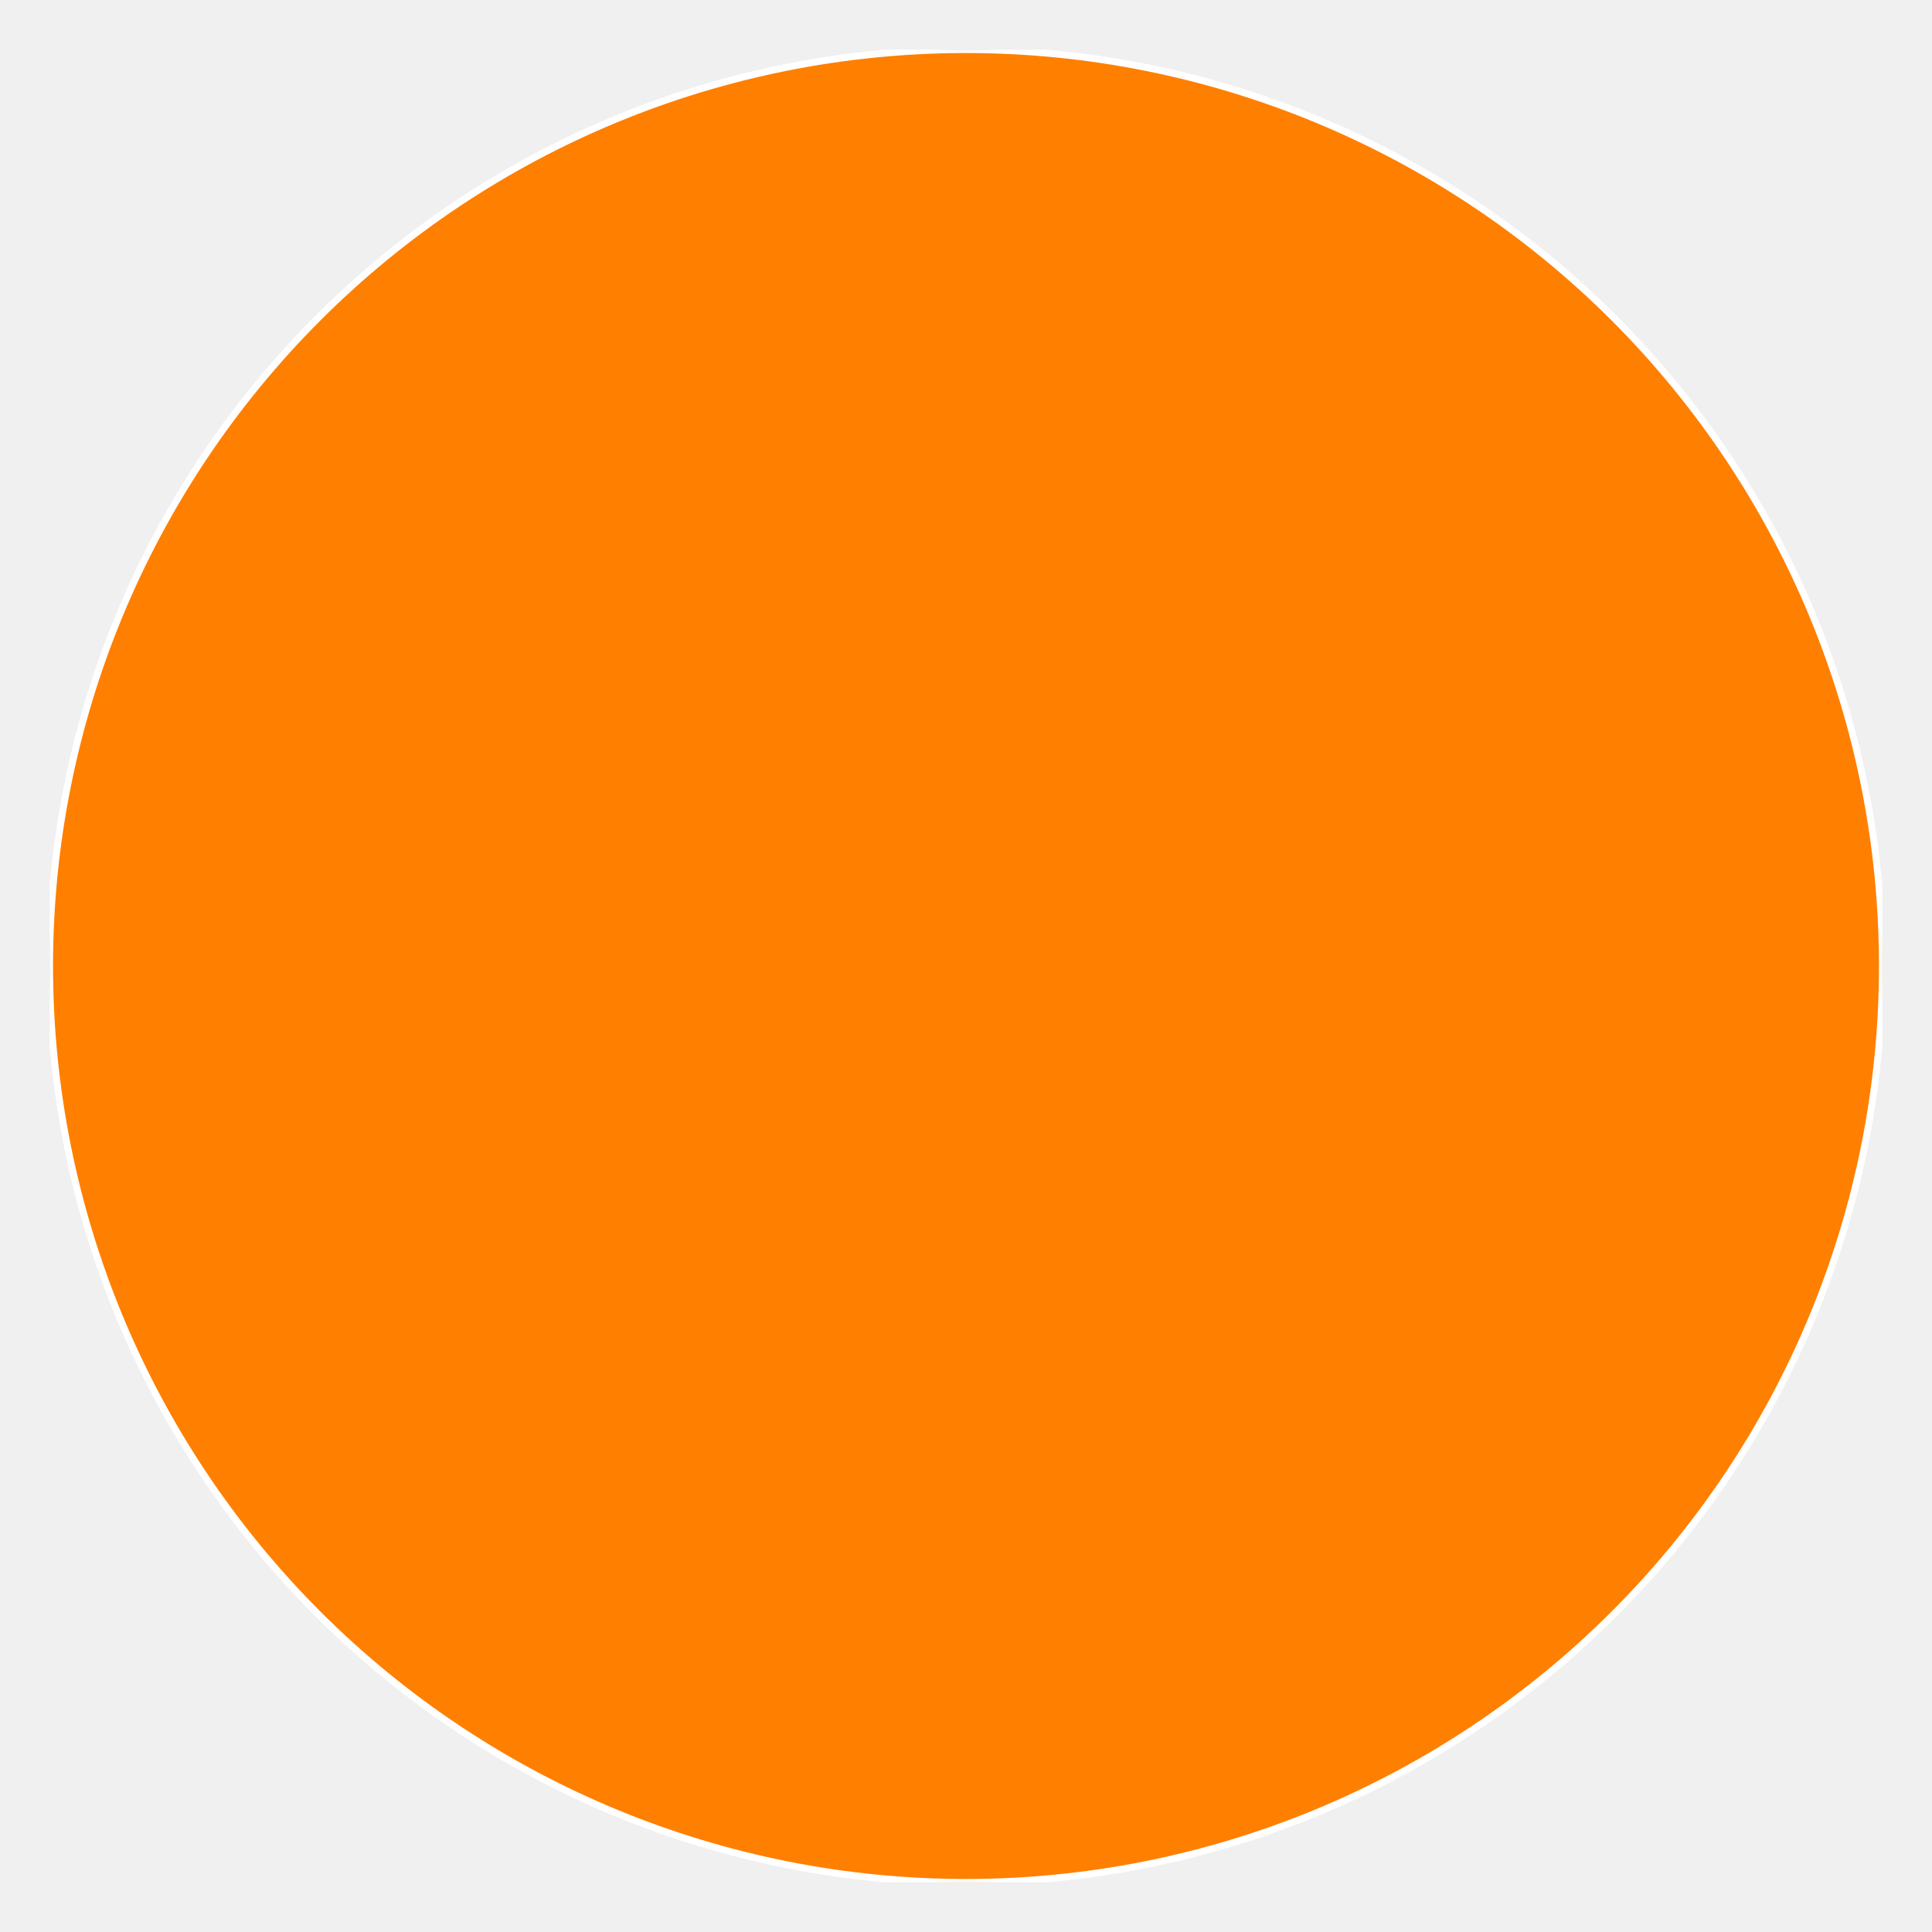
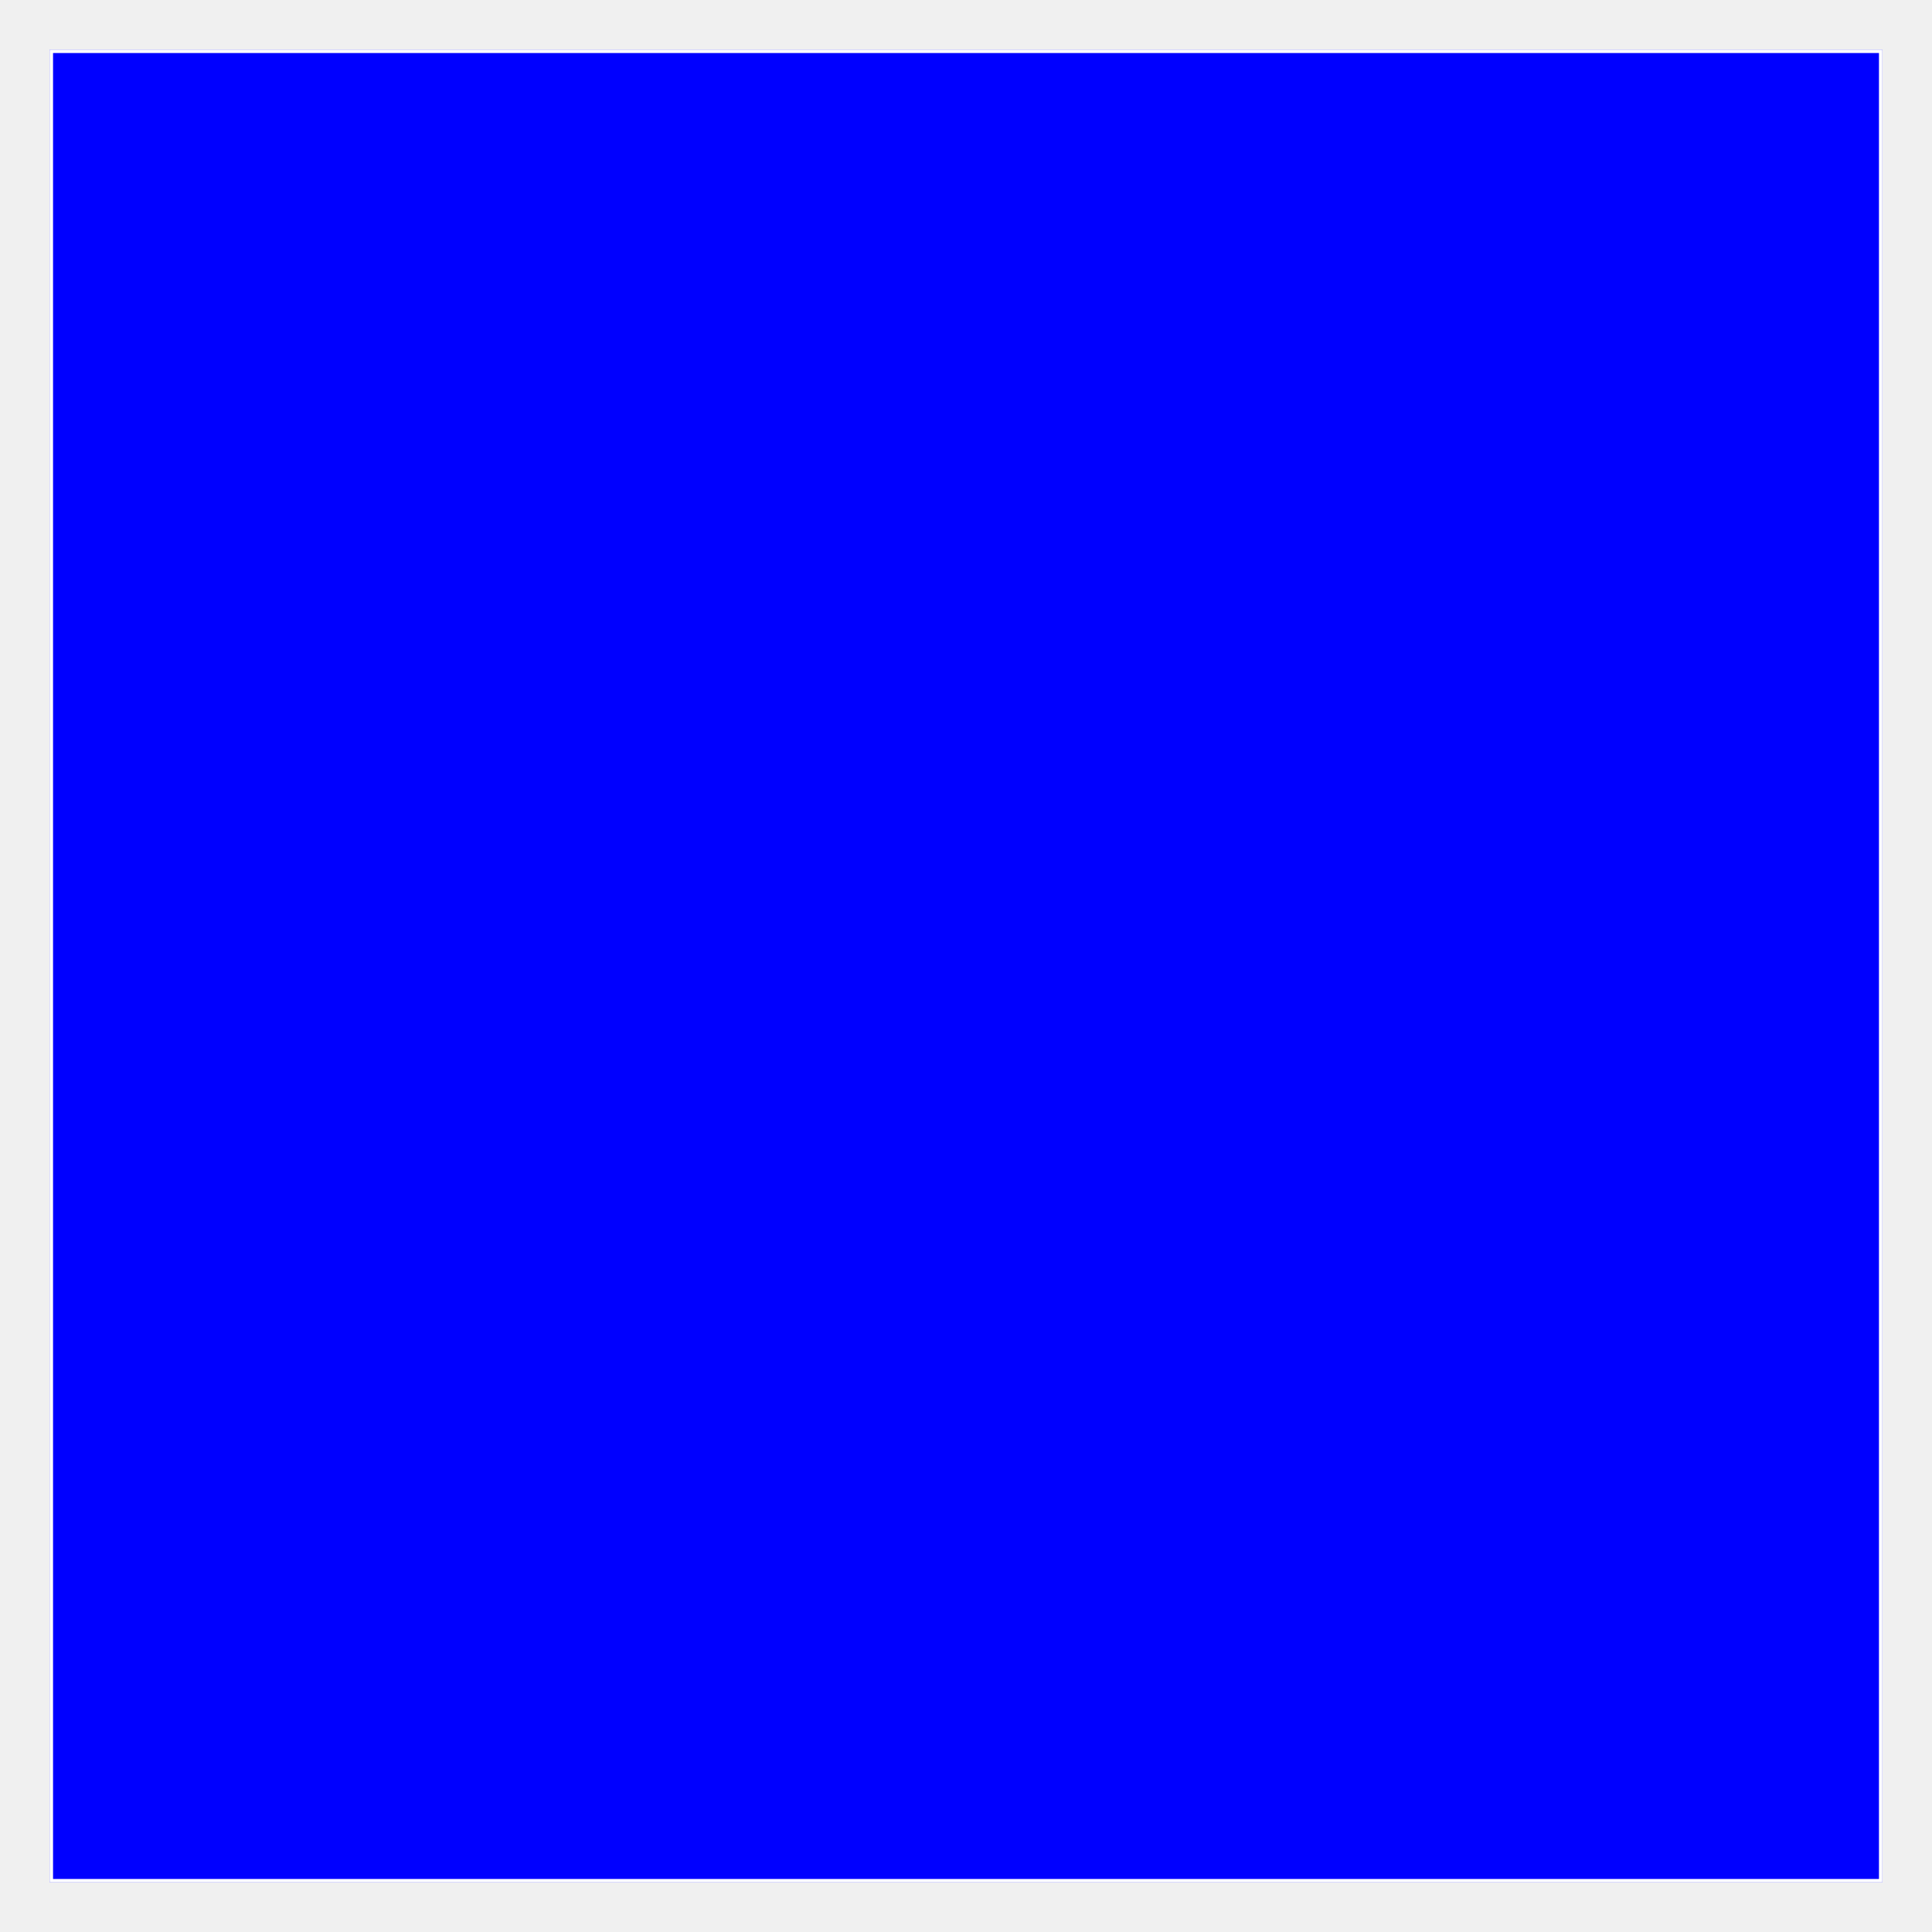
<svg xmlns="http://www.w3.org/2000/svg" width="280.512pt" height="280.512pt" viewBox="0 0 280.512 280.512" version="1.1">
  <defs>
    <style type="text/css">*{stroke-linejoin: round; stroke-linecap: butt}</style>
  </defs>
  <g id="figure_1">
    <g id="patch_1">
      <path d="M 0 280.512  L 280.512 280.512  L 280.512 0  L 0 0  L 0 280.512  z " style="fill: none; opacity: 0" />
    </g>
    <g id="axes_1">
      <g id="patch_2">
-         <path d="M 140.256 273.312  C 175.543 273.312 209.389 259.292 234.341 234.341  C 259.292 209.389 273.312 175.543 273.312 140.256  C 273.312 104.969 259.292 71.123 234.341 46.171  C 209.389 21.22 175.543 7.2 140.256 7.2  C 104.969 7.2 71.123 21.22 46.171 46.171  C 21.22 71.123 7.2 104.969 7.2 140.256  C 7.2 175.543 21.22 209.389 46.171 234.341  C 71.123 259.292 104.969 273.312 140.256 273.312  z " clip-path="url(#pe46afd20d0)" style="fill: #ff7f00; stroke: #ffffff; stroke-linejoin: miter" />
+         <path d="M 7.2 273.312  L 273.312 273.312  L 273.312 7.2  L 7.2 7.2  z " clip-path="url(#p4bc7e43b11)" style="fill: #0000ff; stroke: #ffffff; stroke-linejoin: miter" />
      </g>
    </g>
  </g>
  <defs>
-     <clipPath id="pe46afd20d0">
+     <clipPath id="p4bc7e43b11">
      <rect x="7.2" y="7.2" width="266.112" height="266.112" />
    </clipPath>
  </defs>
</svg>
